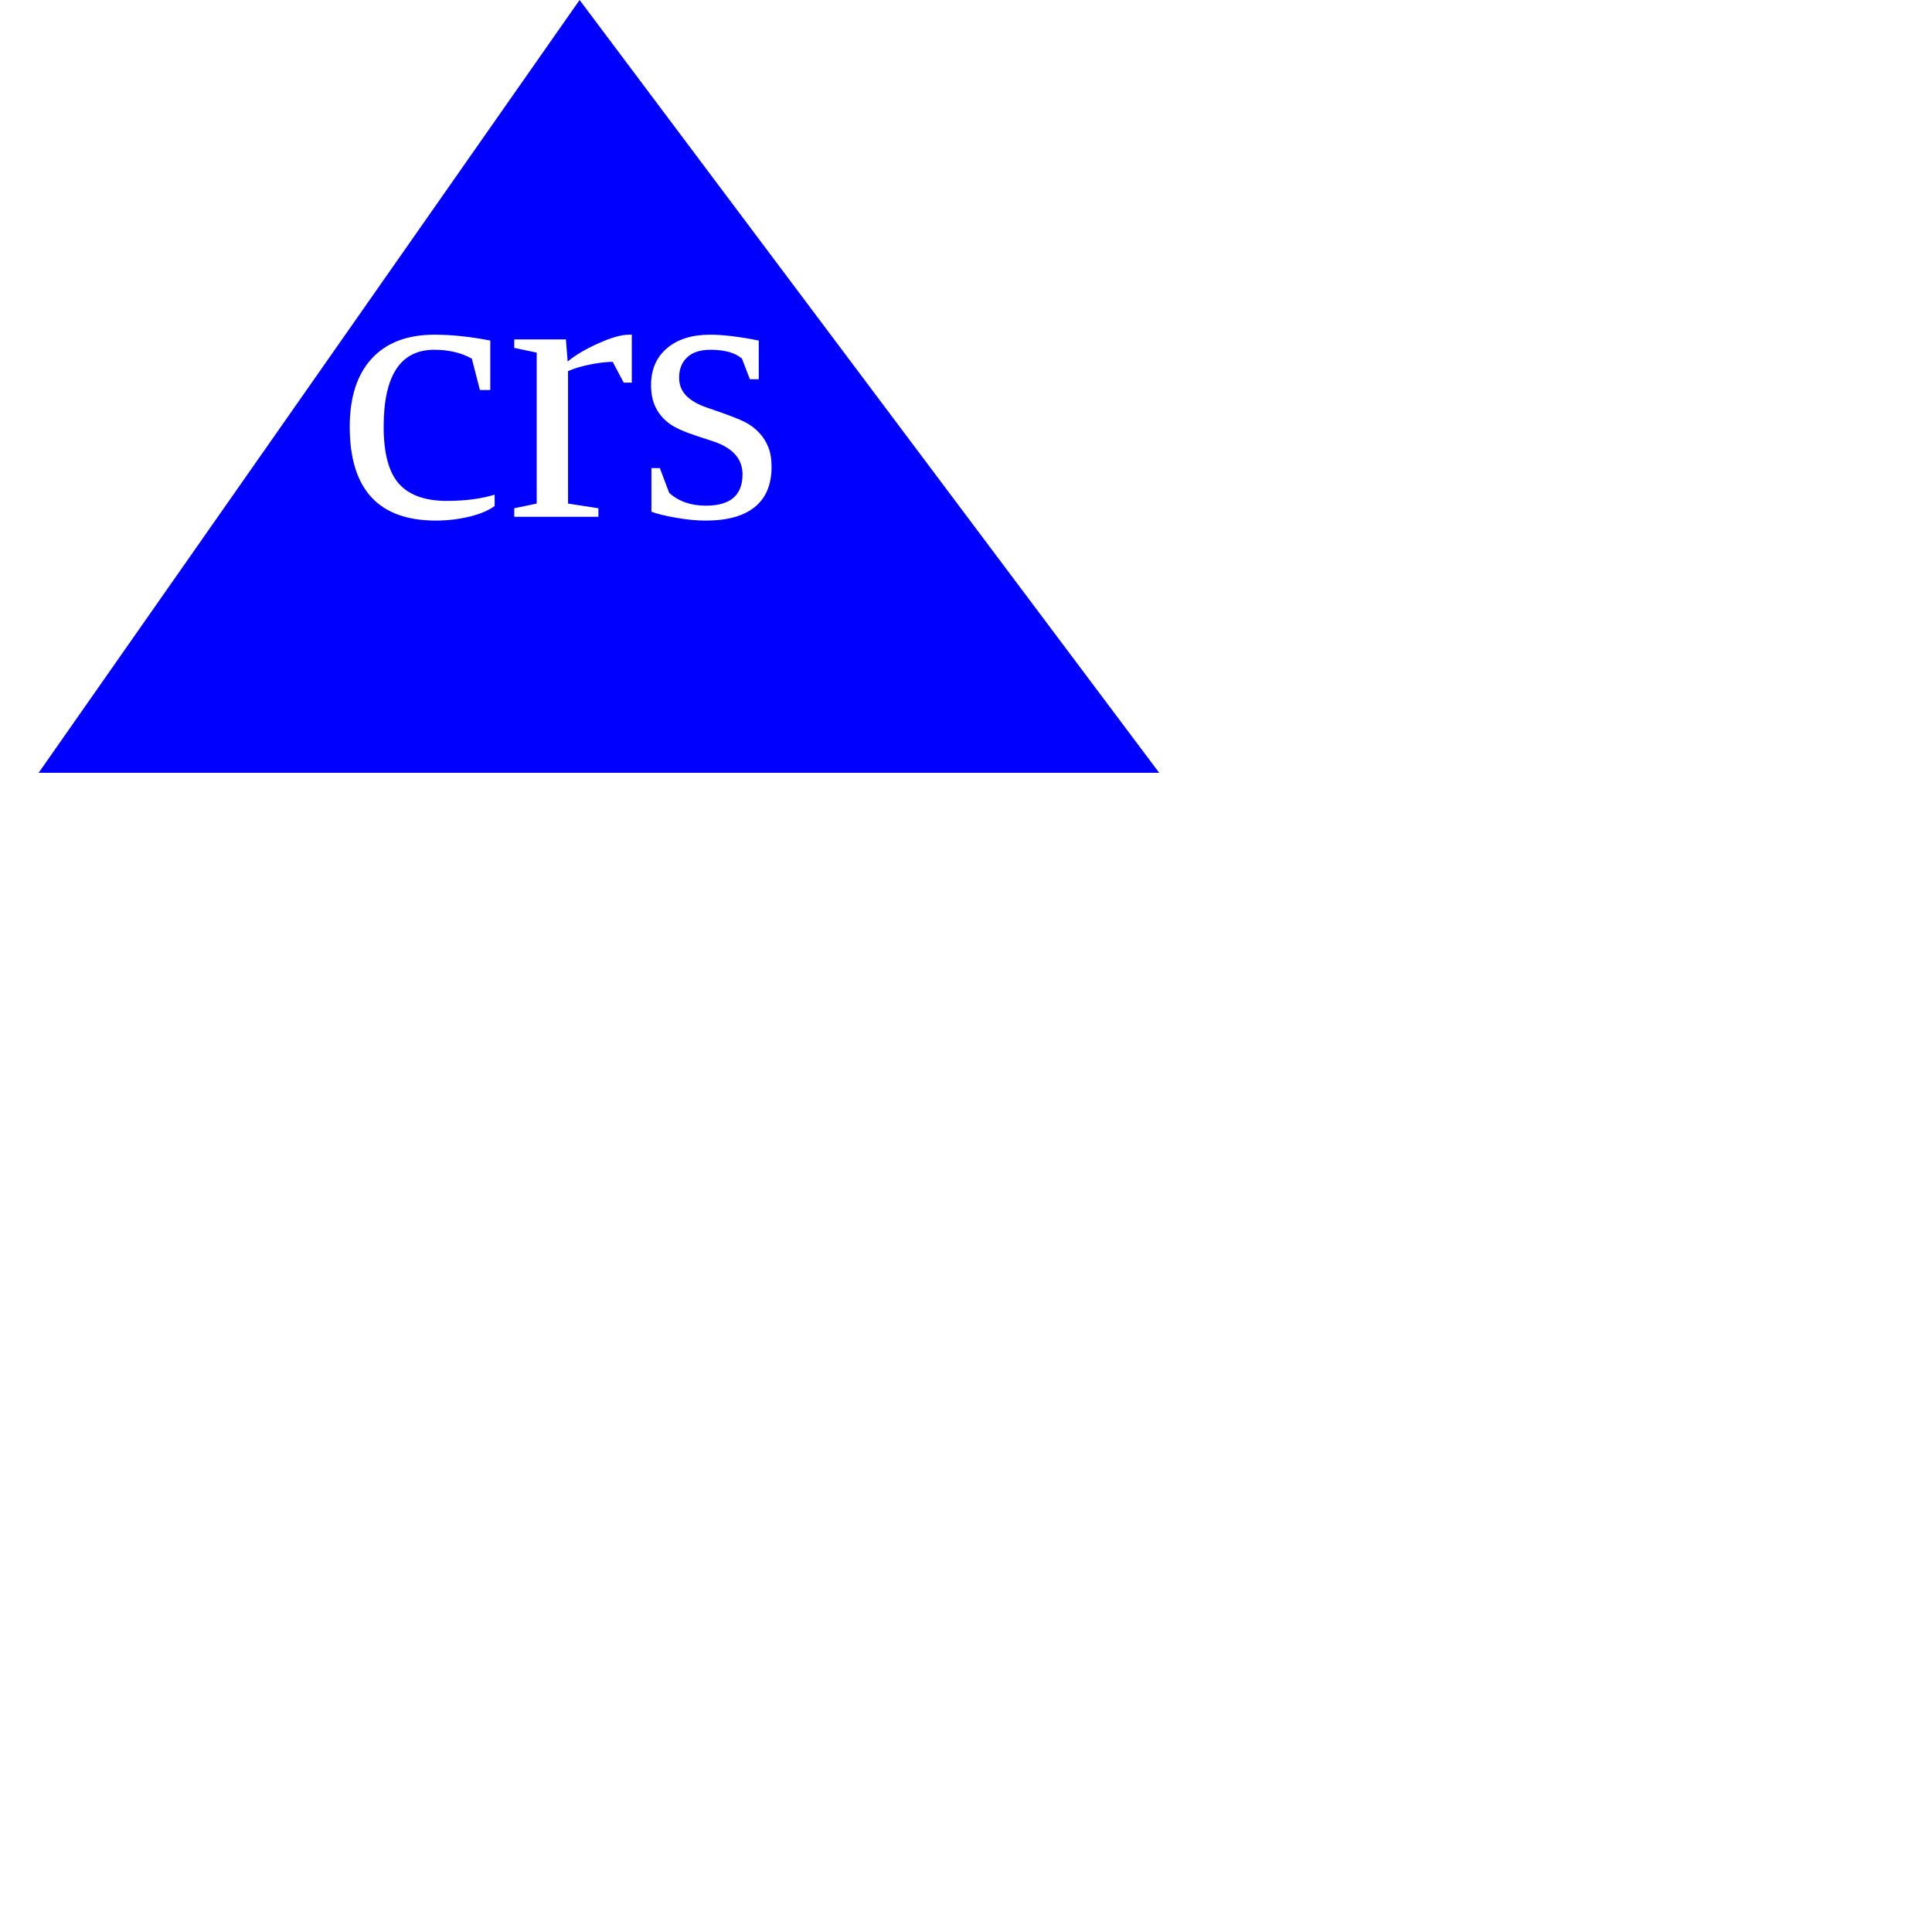
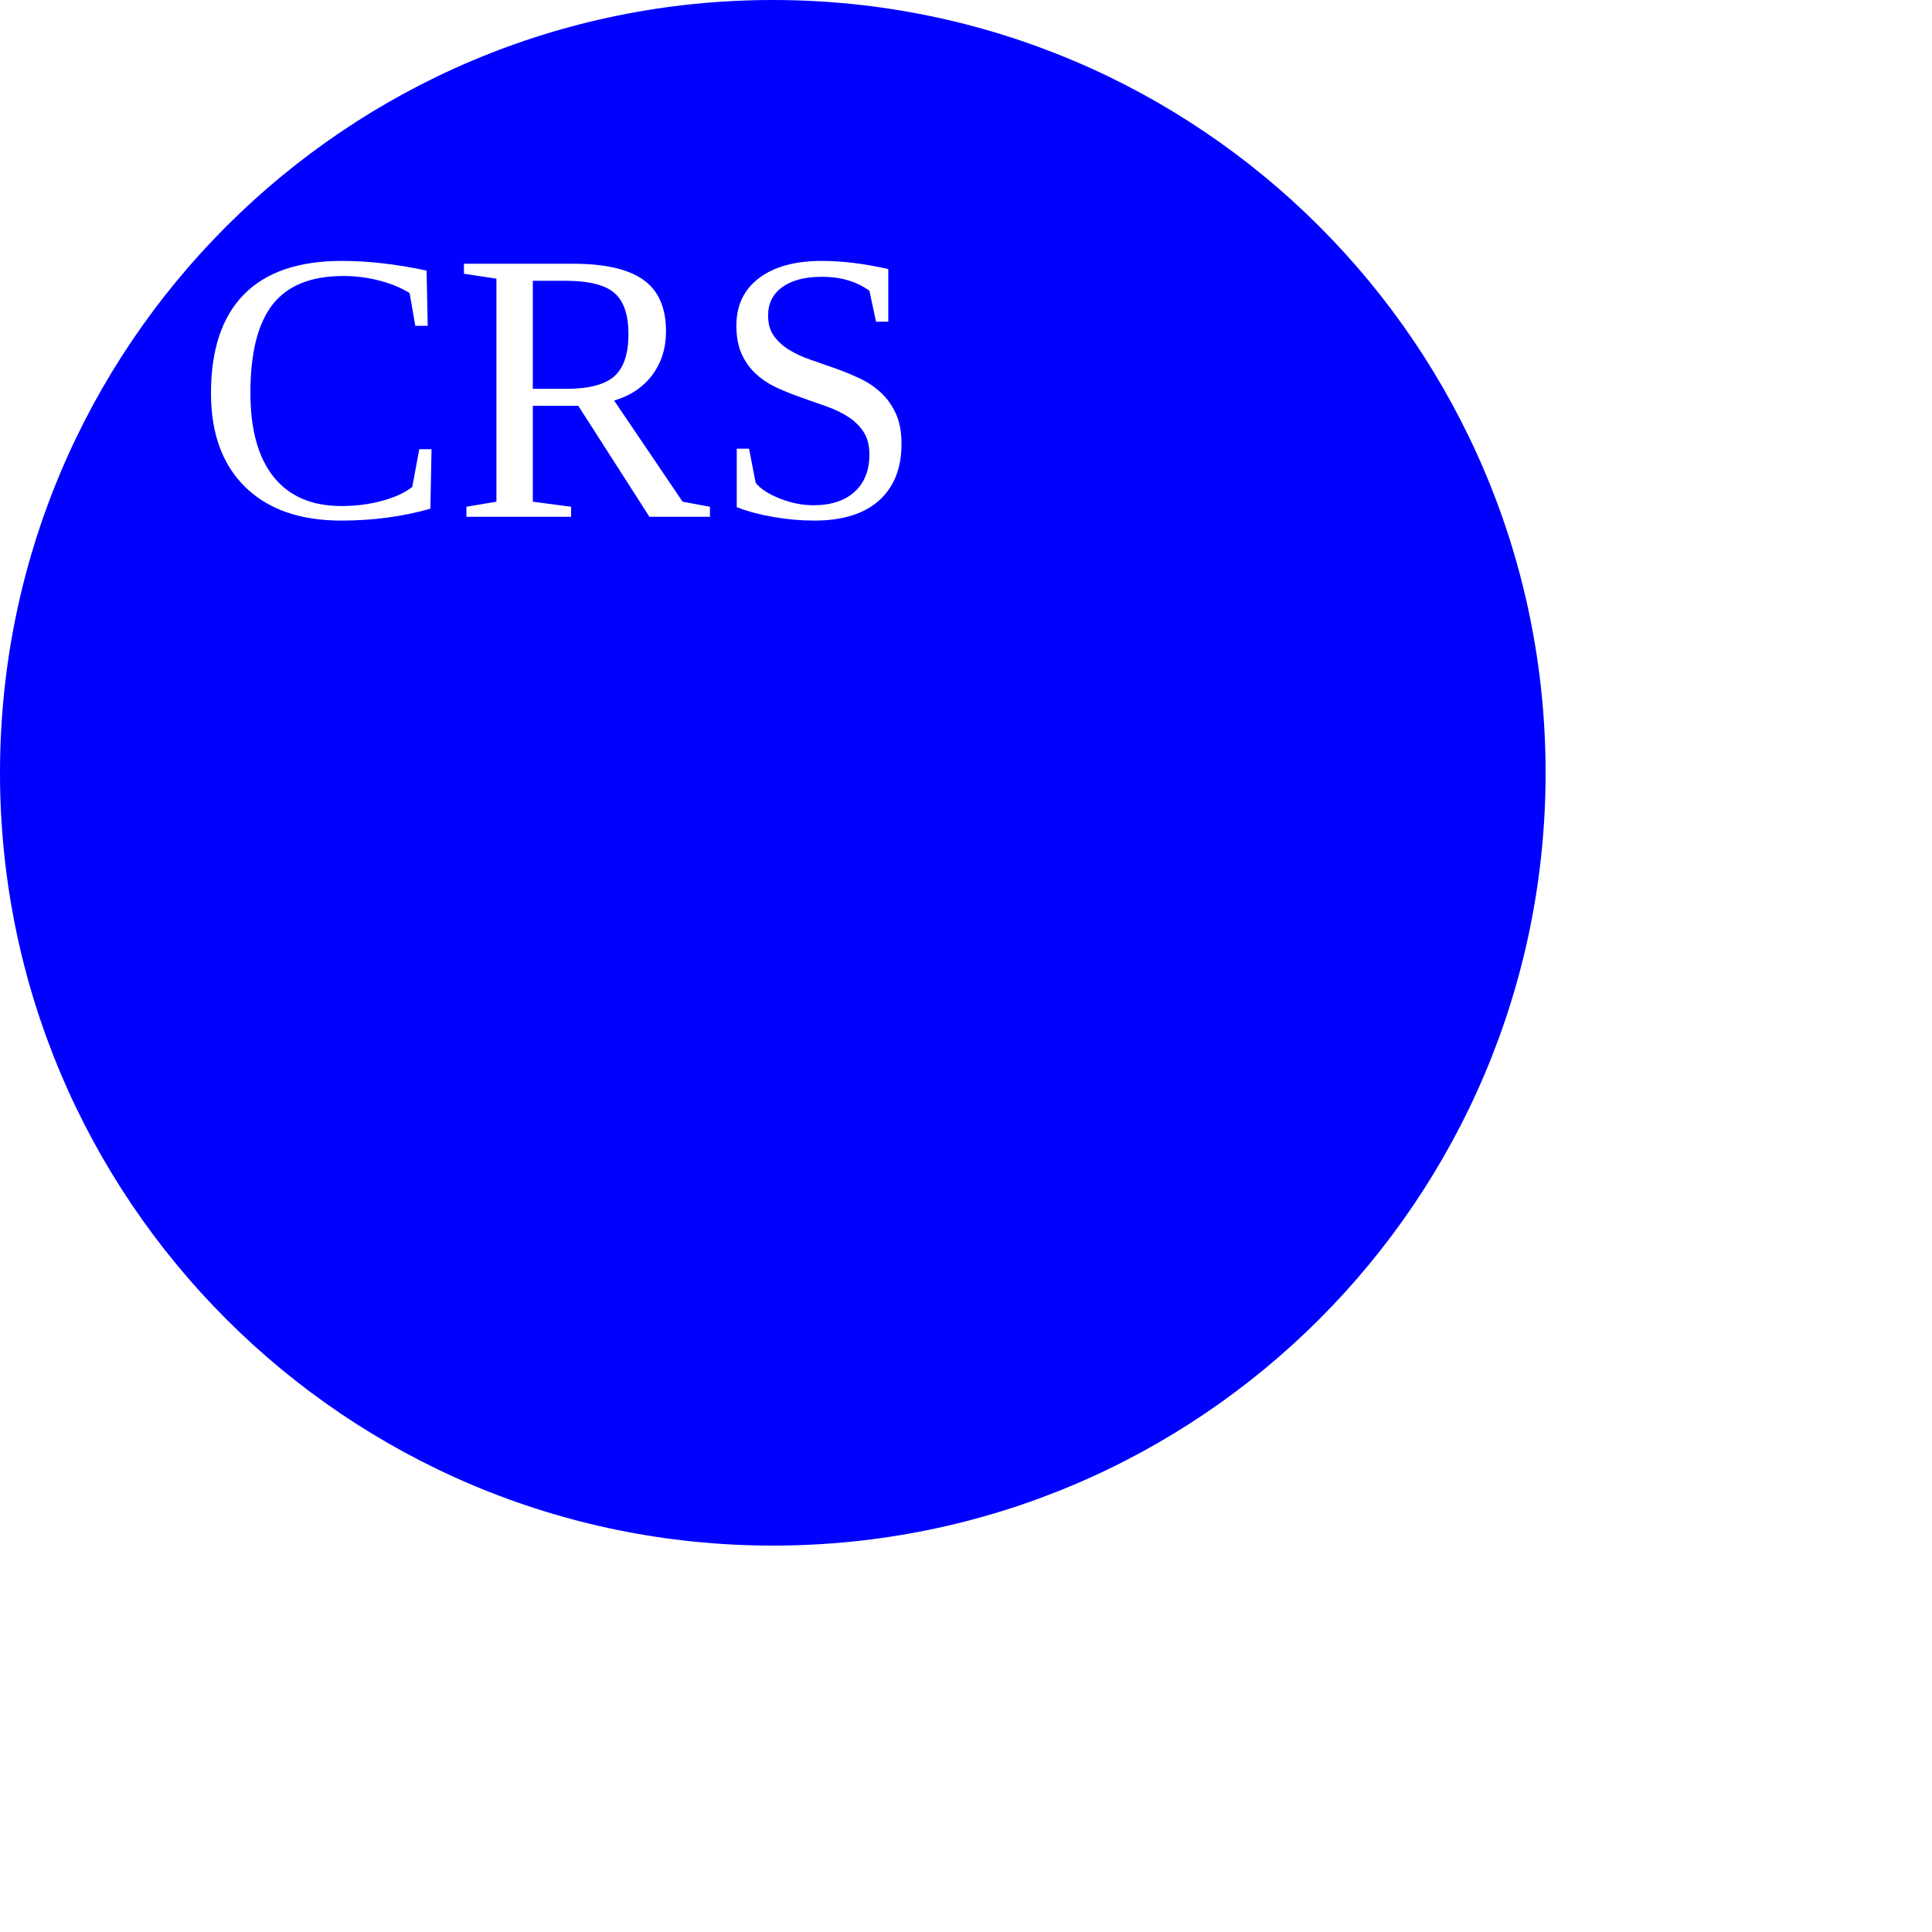
<svg xmlns="http://www.w3.org/2000/svg" version="1.1" width="500" height="500">
  <rect width="100%" height="100%" fill="white" />
-   <polygon points="150,0 300,200 10,200" fill="blue" />
-   <text x="145" y="100" font-size="100" text-anchor="middle" dominant-baseline="central" fill="white">crs</text>
+   <circle cx="200" cy="200" r="200" fill="blue" />
+   <text x="145" y="100" font-size="100" text-anchor="middle" dominant-baseline="central" fill="white">CRS</text>
</svg>
